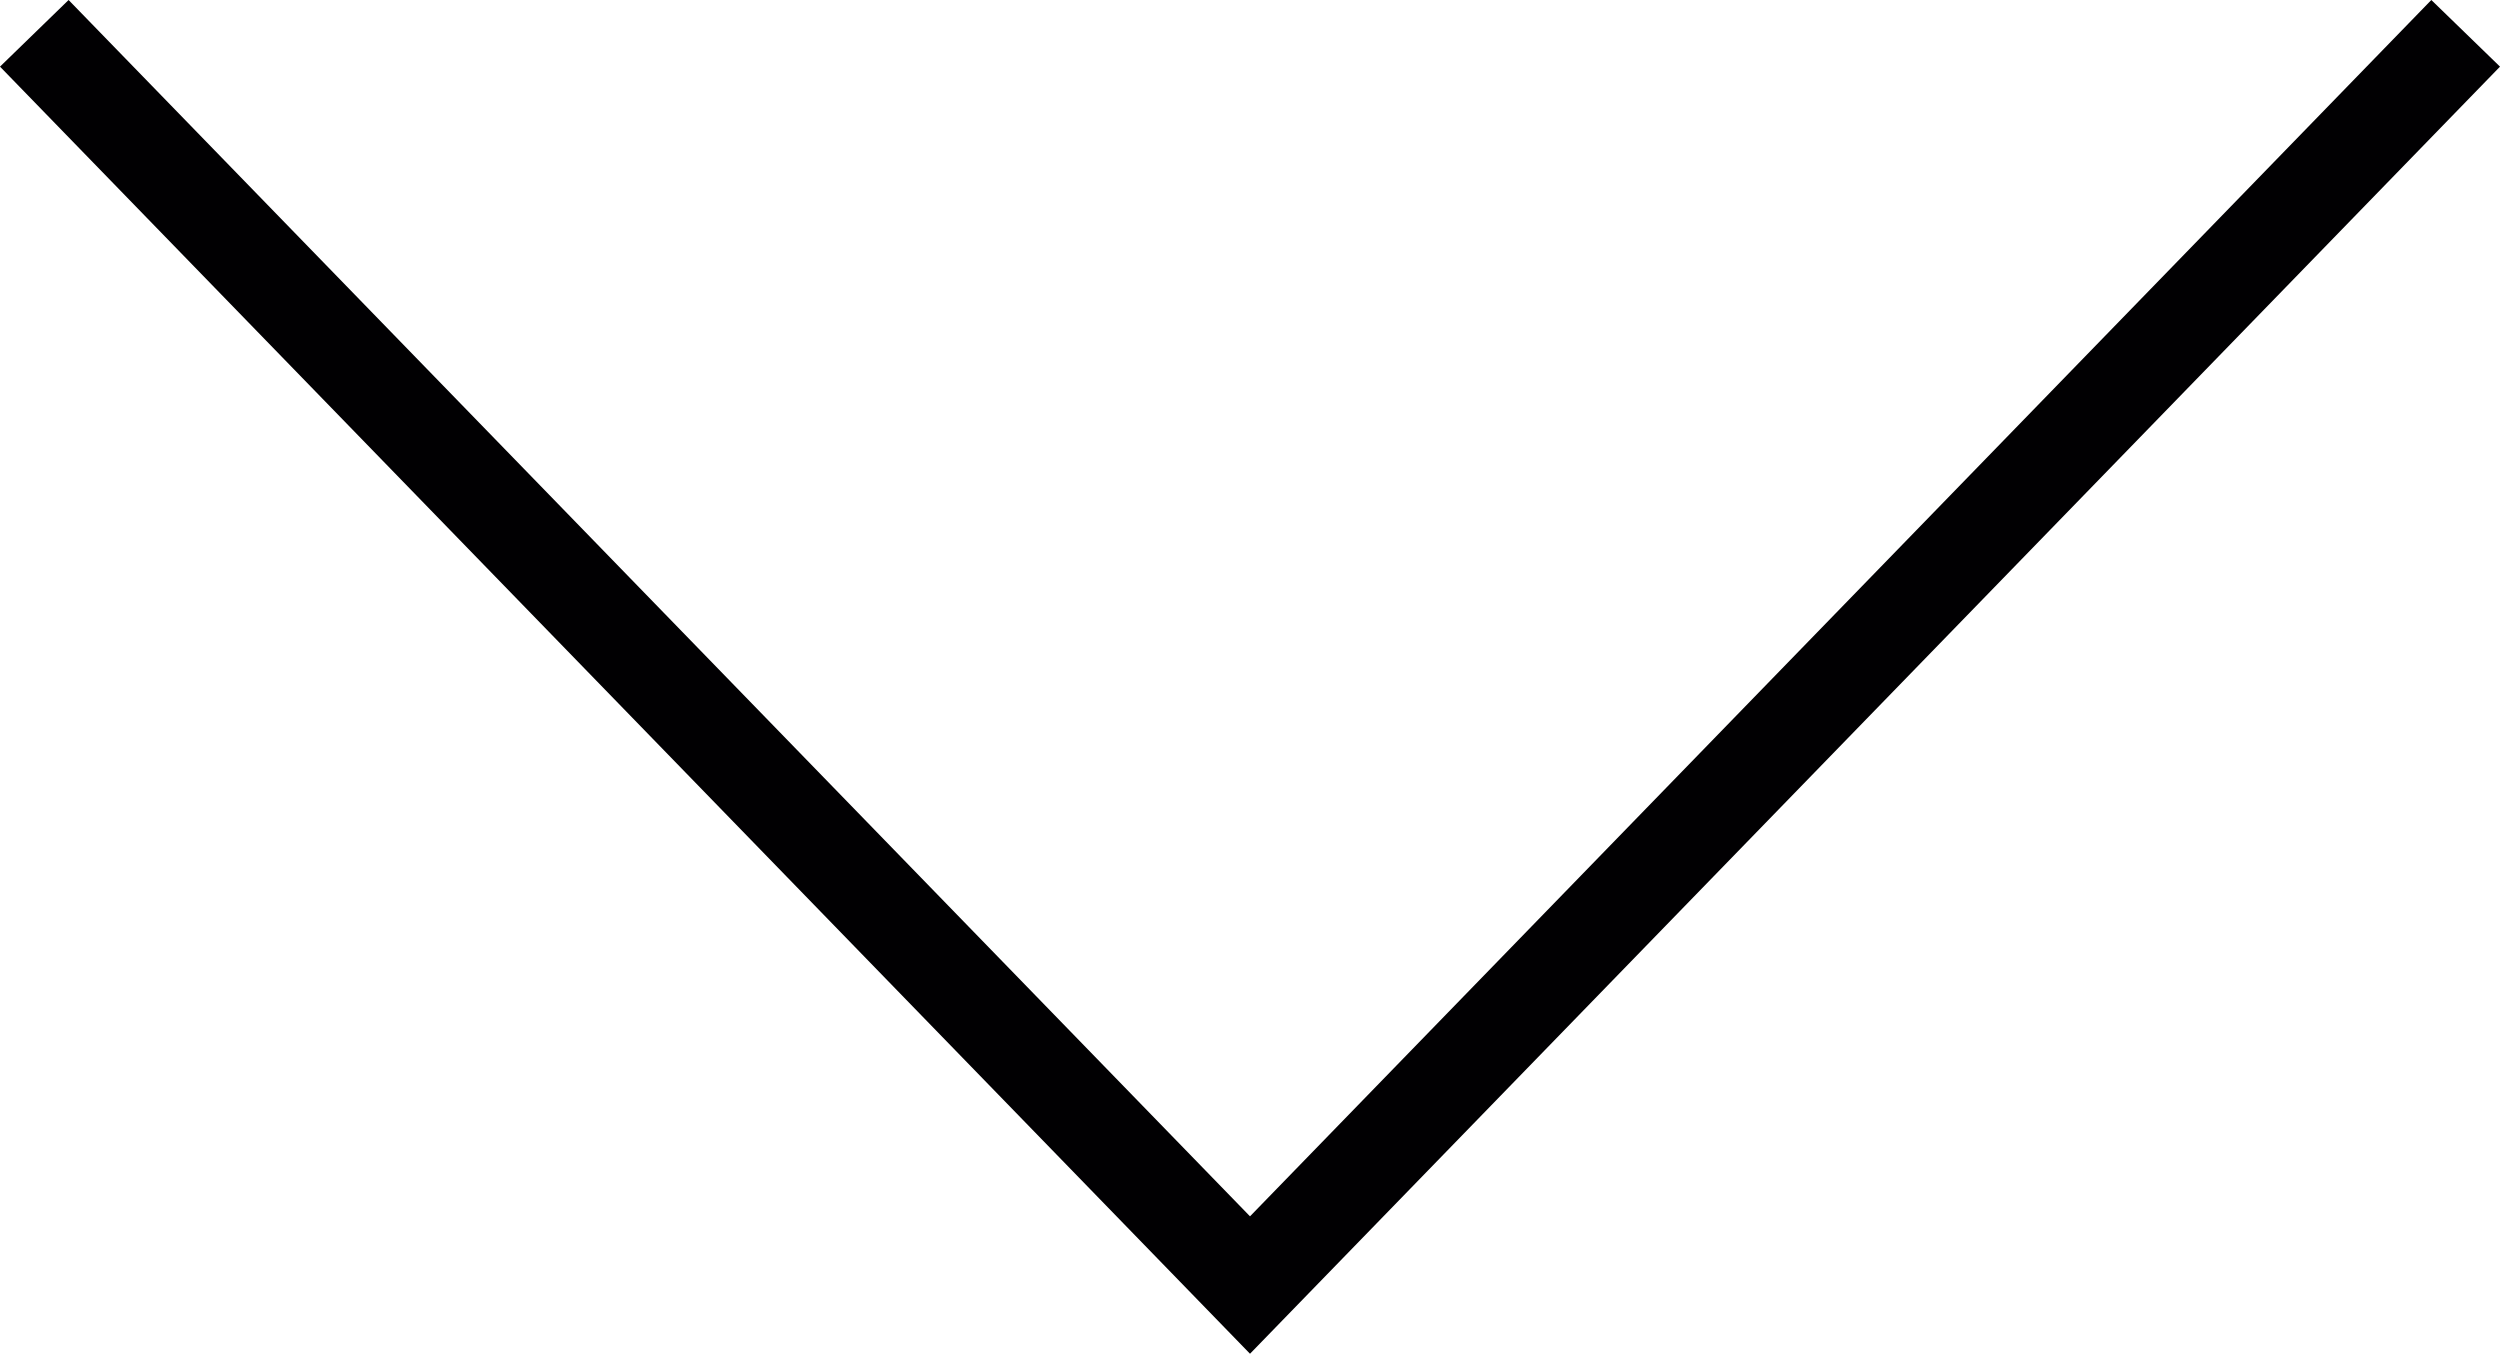
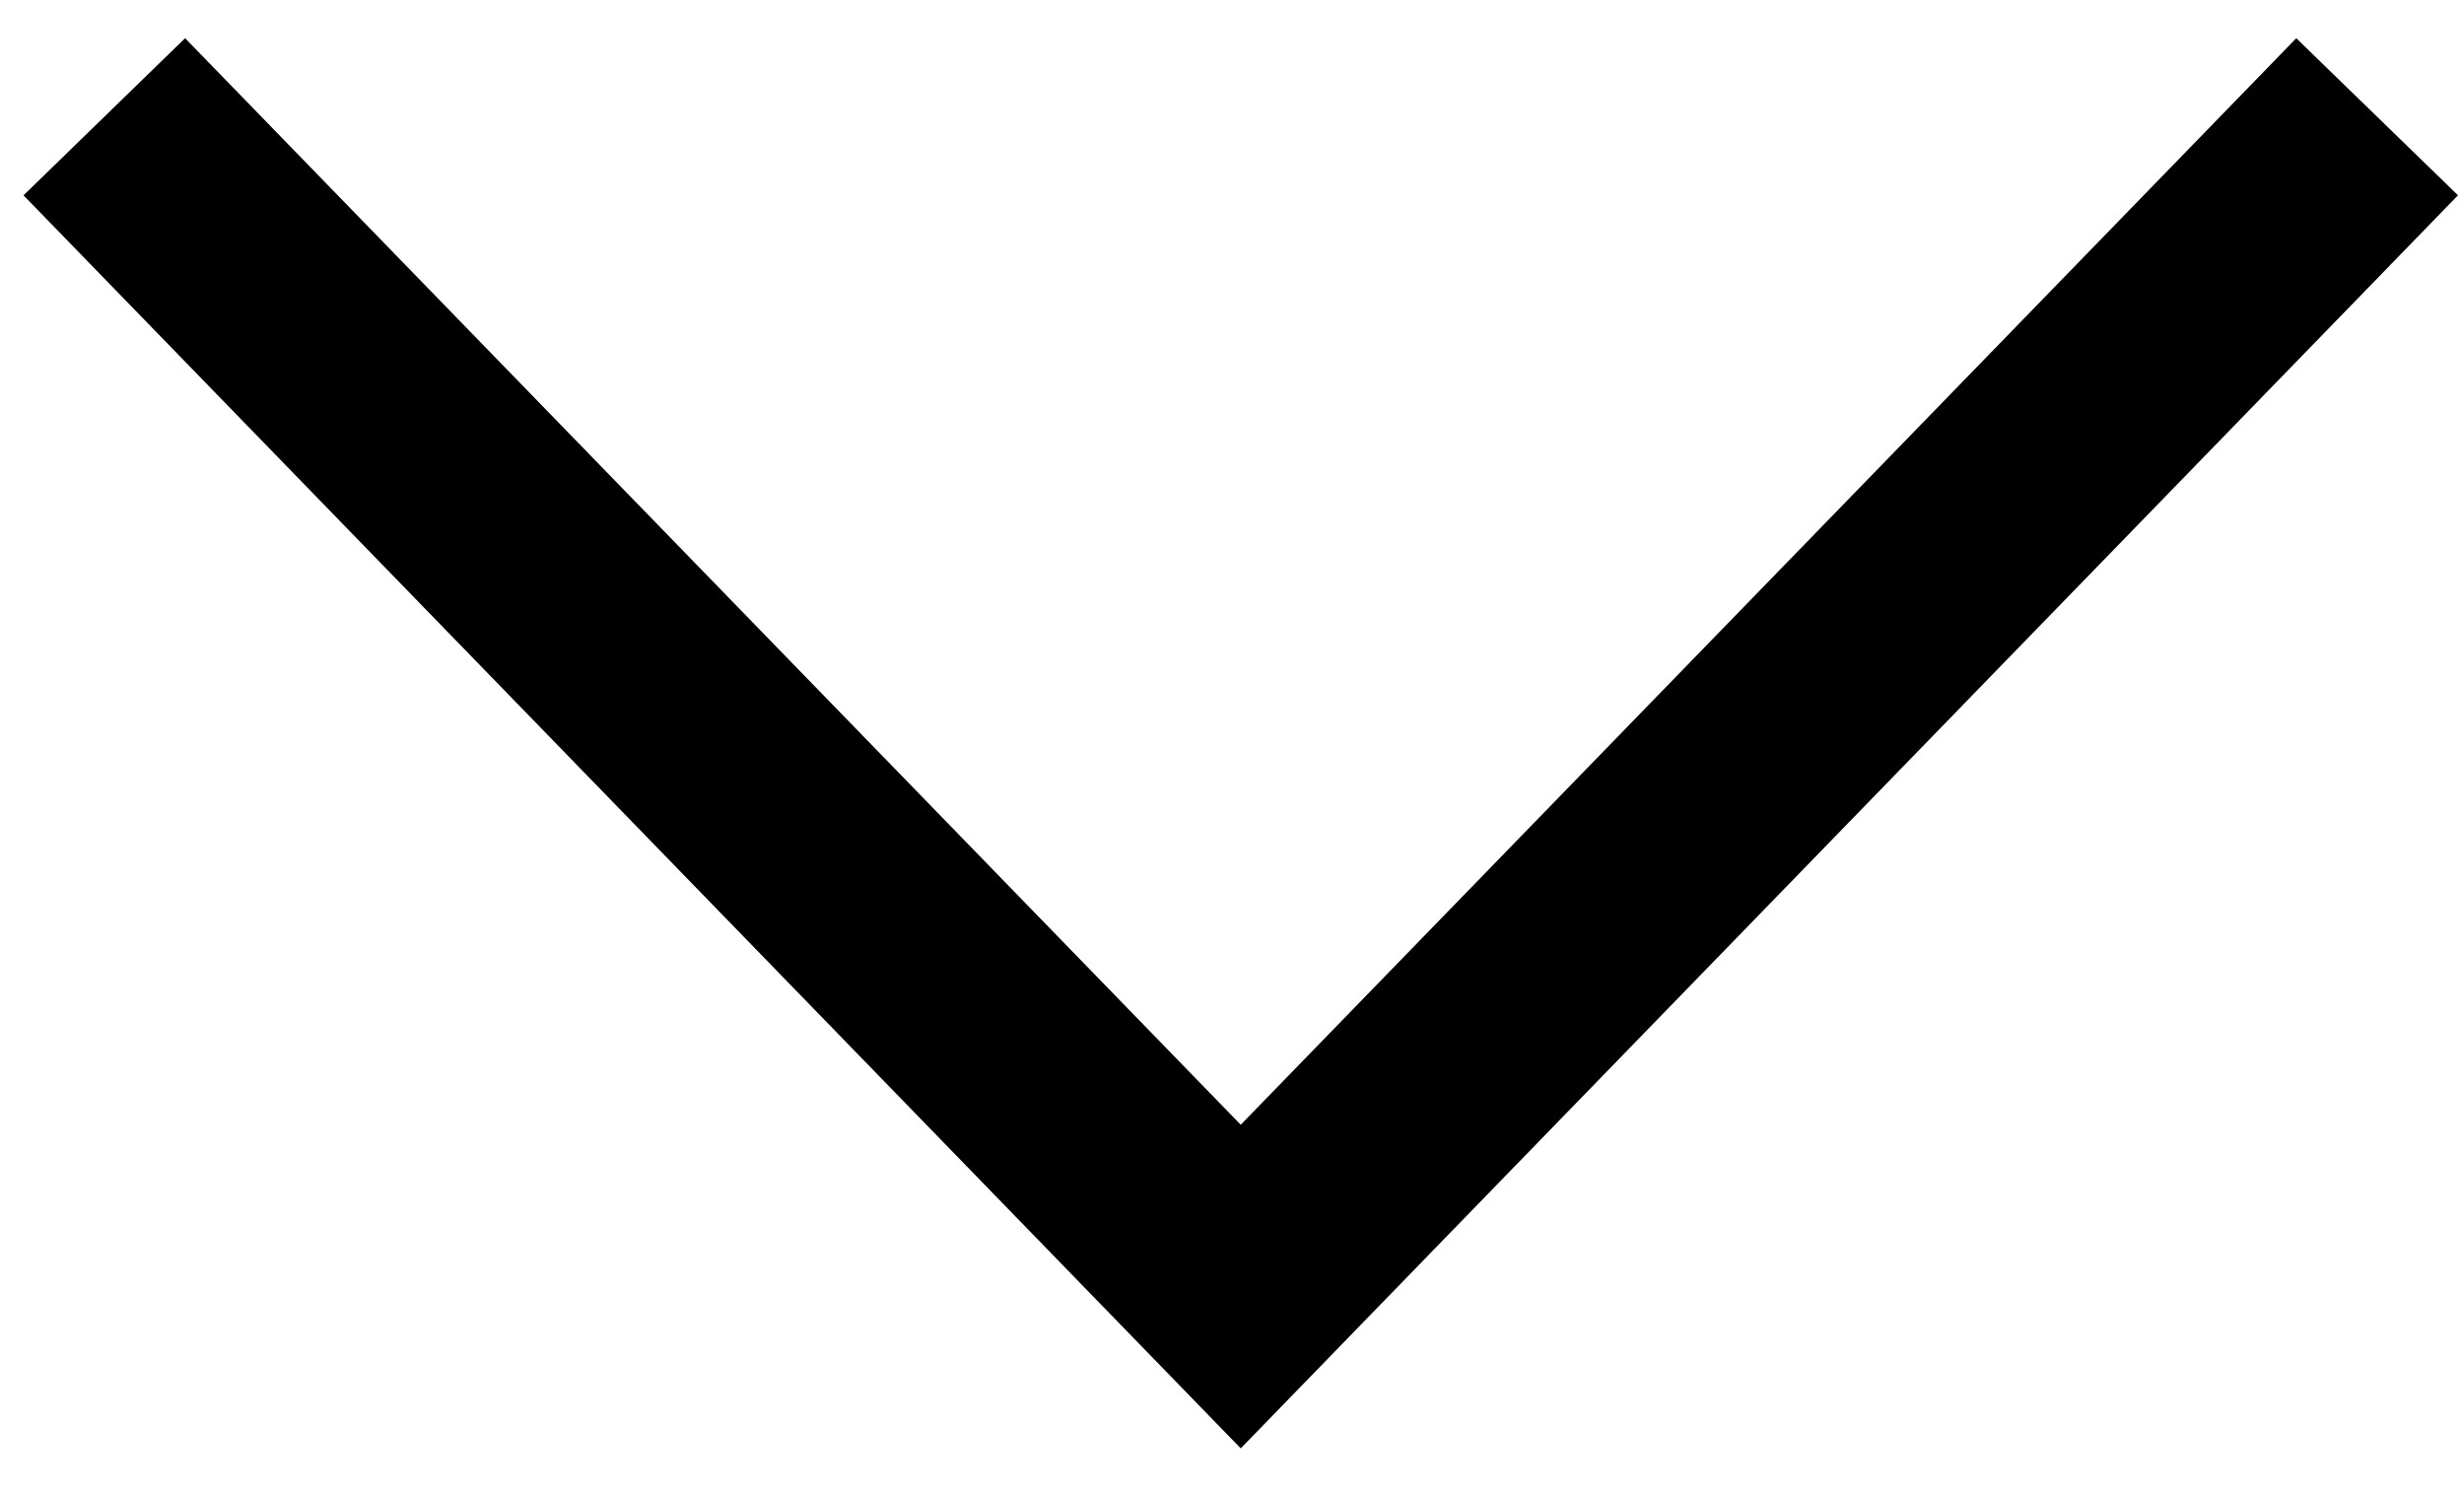
- <svg xmlns="http://www.w3.org/2000/svg" version="1.1" id="Capa_1" x="0px" y="0px" width="32px" height="17.328px" viewBox="34 18.998 32 17.328" enable-background="new 34 18.998 32 17.328" xml:space="preserve">
+ <svg xmlns="http://www.w3.org/2000/svg" version="1.1" id="Capa_1" x="0px" y="0px" width="35.25px" height="21.25px" viewBox="-1.75 -1.961 35.25 21.25" enable-background="new -1.75 -1.961 35.25 21.25" xml:space="preserve">
  <g>
    <g>
      <g>
-         <polygon fill="#010002" points="66,19.851 50,36.326 34,19.851 34.878,18.998 50,34.567 65.121,18.998    " />
+         <polygon fill="#010002" stroke="#000000" stroke-width="2" stroke-miterlimit="10" points="32,0.854 16,17.328 0,0.854 0.878,0      16,15.568 31.121,0    " />
      </g>
    </g>
  </g>
</svg>
